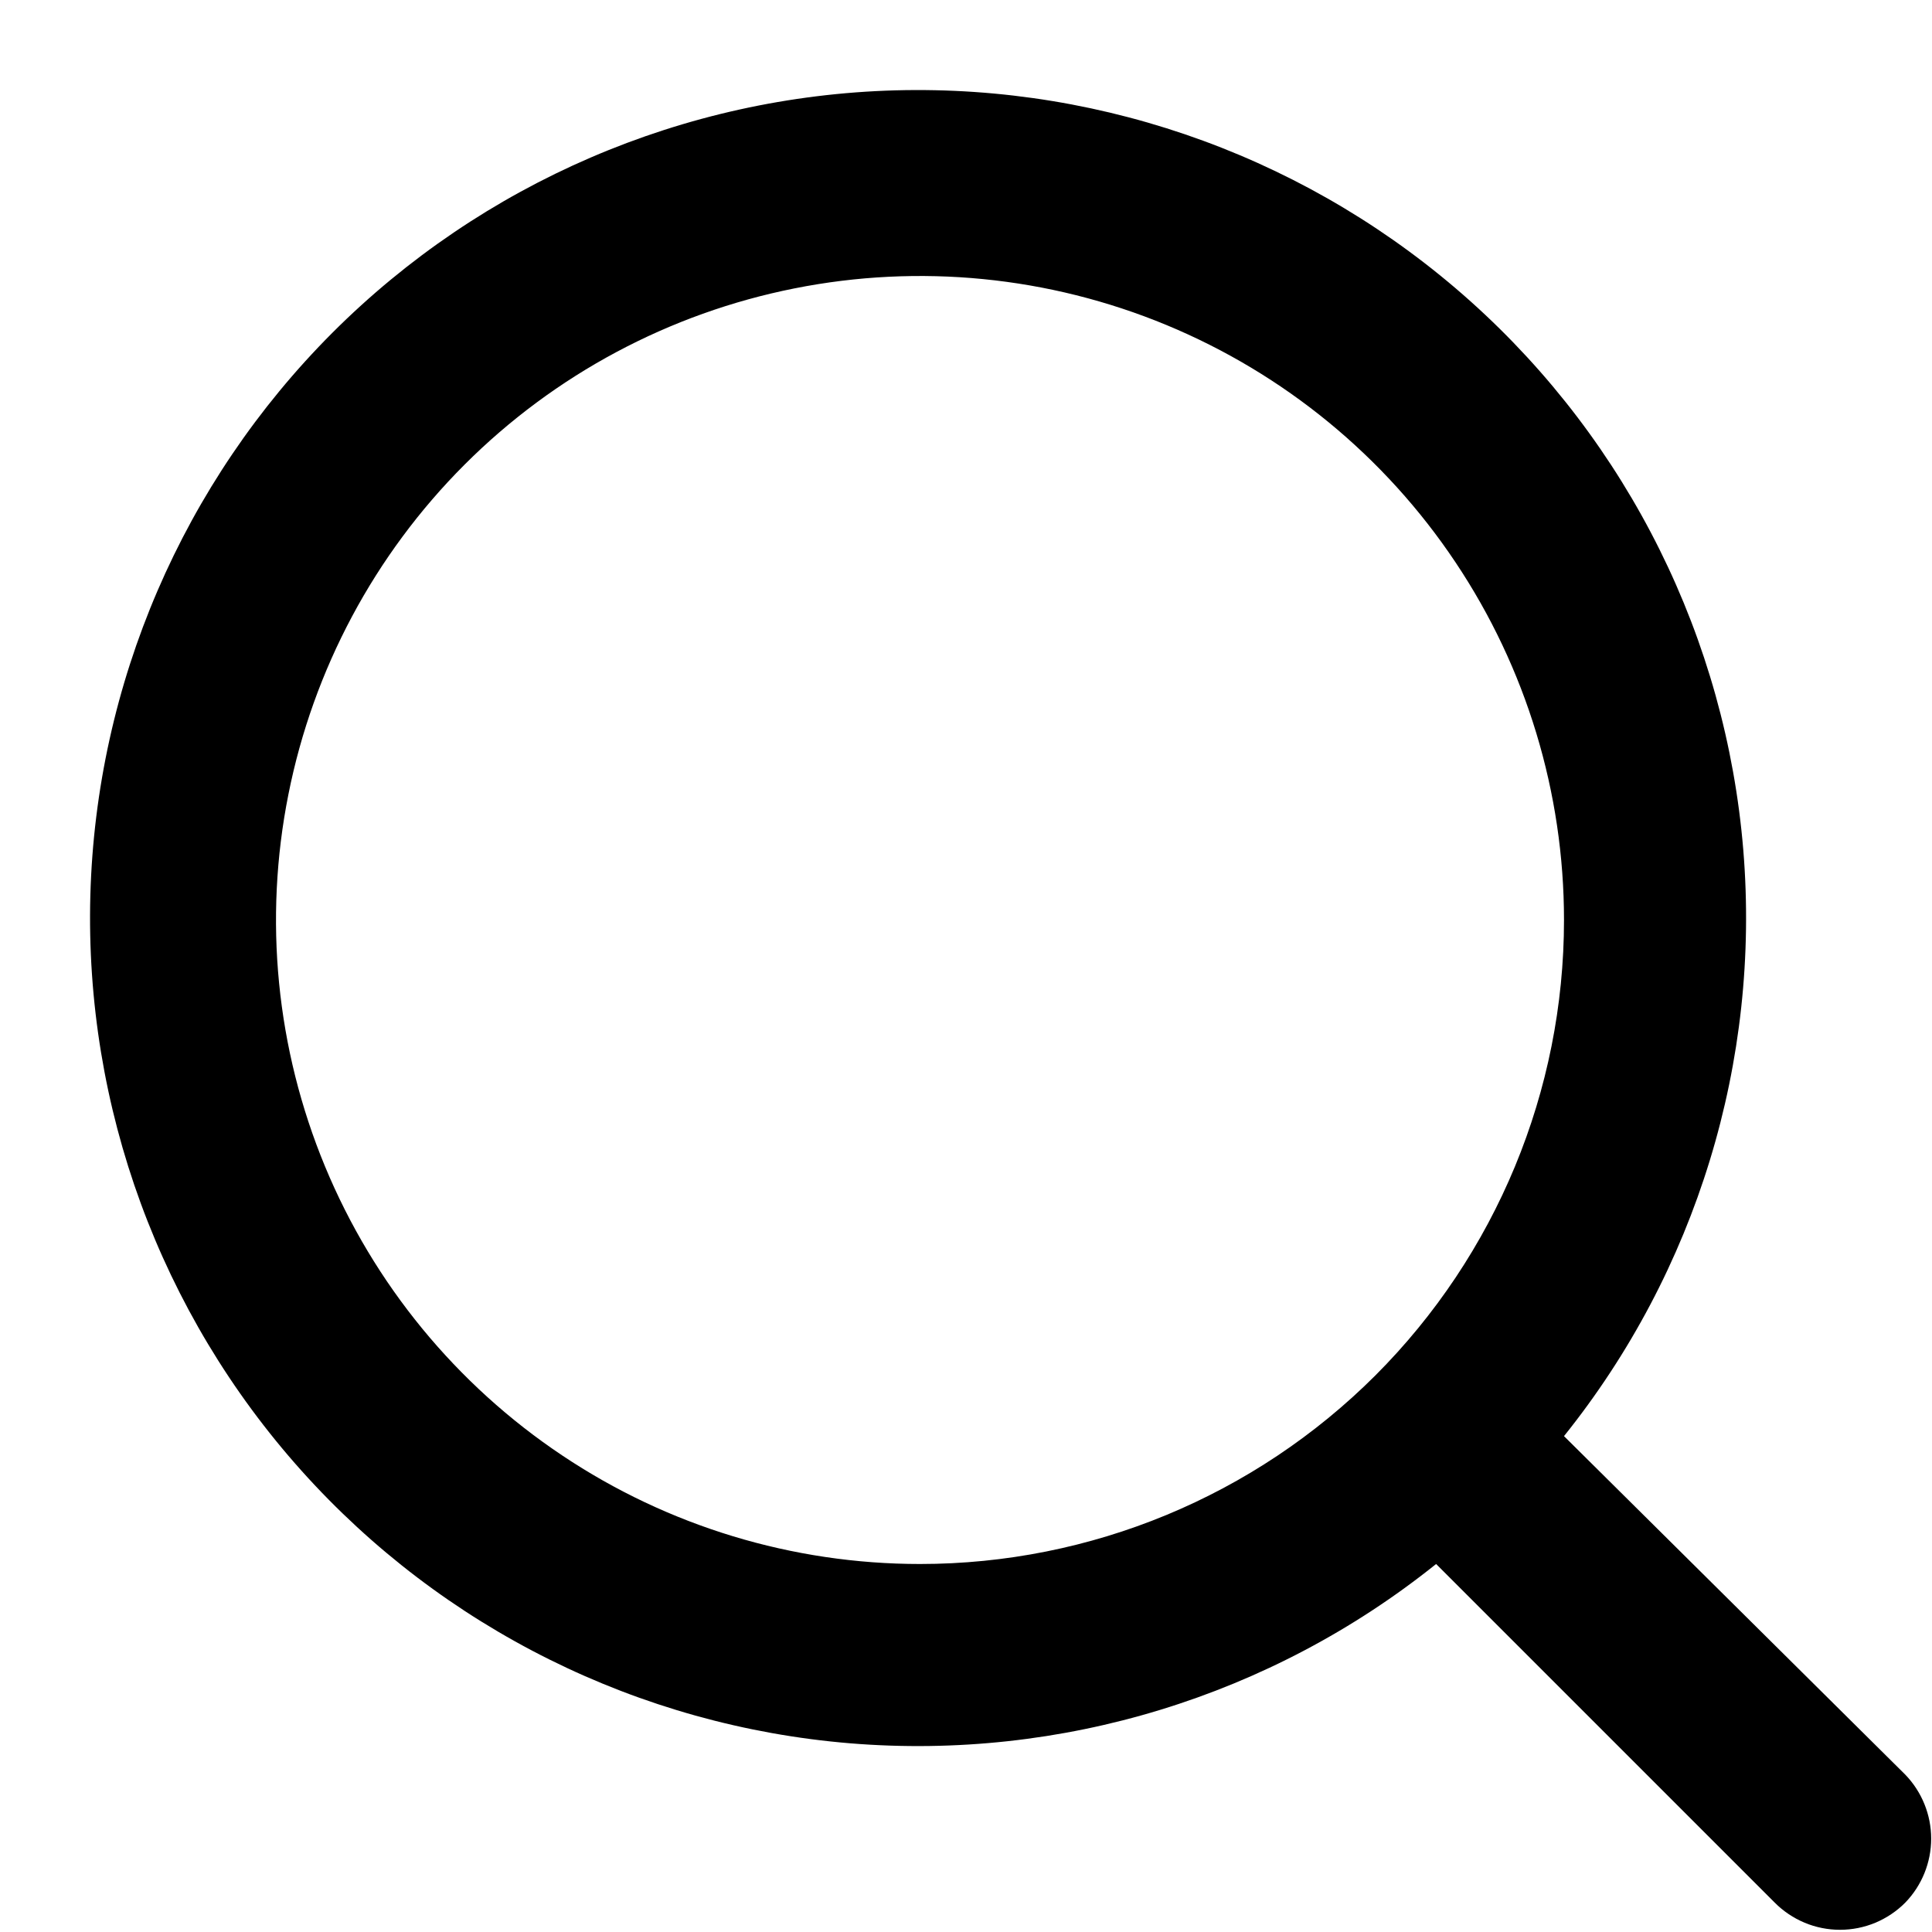
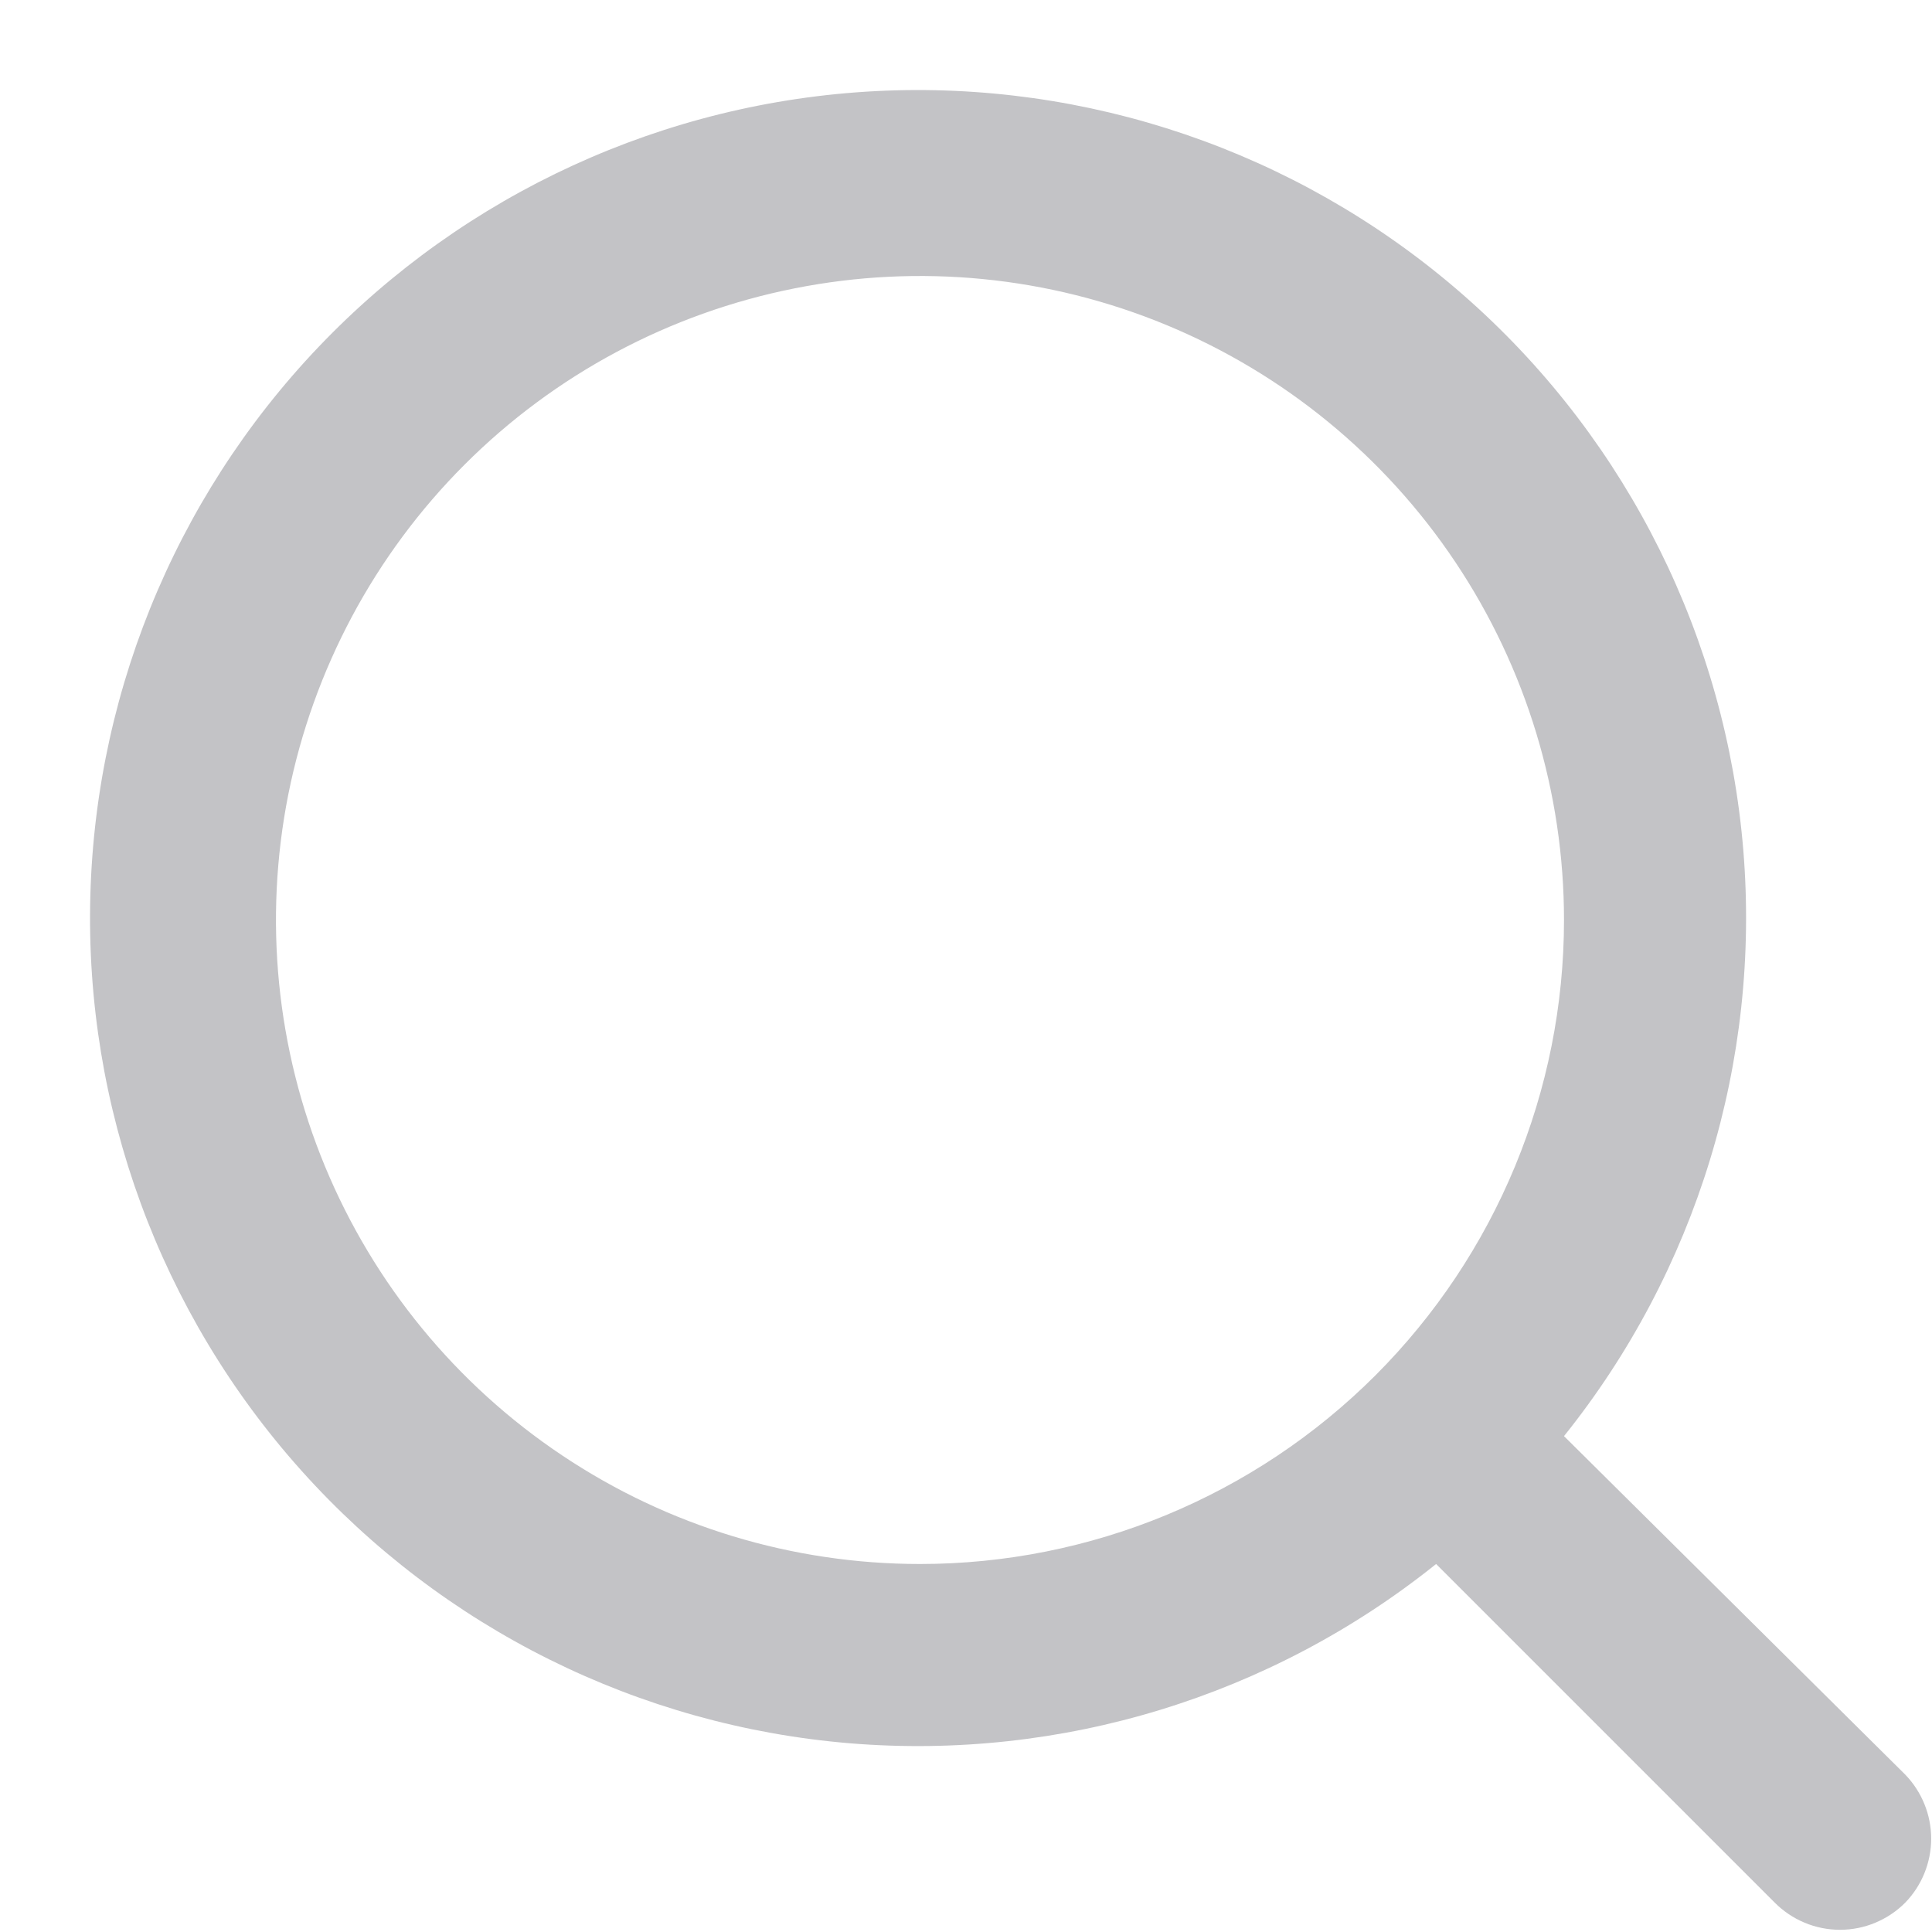
<svg xmlns="http://www.w3.org/2000/svg" width="21" height="21" viewBox="0 0 21 21" fill="none">
-   <path d="M20.71 19.29L17 15.61C18.44 13.814 19.137 11.535 18.949 9.241C18.76 6.947 17.7 4.813 15.986 3.277C14.271 1.741 12.034 0.92 9.733 0.982C7.432 1.045 5.243 1.988 3.615 3.615C1.988 5.243 1.045 7.432 0.982 9.733C0.92 12.034 1.74 14.271 3.277 15.986C4.813 17.7 6.947 18.76 9.241 18.949C11.535 19.137 13.814 18.44 15.61 17L19.29 20.68C19.383 20.774 19.494 20.848 19.615 20.899C19.737 20.95 19.868 20.976 20 20.976C20.132 20.976 20.263 20.95 20.385 20.899C20.506 20.848 20.617 20.774 20.71 20.68C20.89 20.494 20.991 20.244 20.991 19.985C20.991 19.726 20.89 19.477 20.71 19.29ZM10 17C8.616 17 7.262 16.59 6.111 15.82C4.96 15.051 4.063 13.958 3.533 12.679C3.003 11.4 2.864 9.992 3.135 8.634C3.405 7.277 4.071 6.029 5.05 5.05C6.029 4.071 7.277 3.405 8.634 3.135C9.992 2.864 11.4 3.003 12.679 3.533C13.958 4.063 15.051 4.96 15.82 6.111C16.59 7.262 17 8.616 17 10C17 11.857 16.262 13.637 14.95 14.95C13.637 16.262 11.857 17 10 17Z" fill="currentColor" />
+   <path d="M20.71 19.29L17 15.61C18.44 13.814 19.137 11.535 18.949 9.241C18.76 6.947 17.7 4.813 15.985 3.277C14.271 1.741 12.034 0.92 9.733 0.982C7.432 1.045 5.243 1.988 3.615 3.615C1.987 5.243 1.045 7.432 0.982 9.733C0.919 12.034 1.74 14.271 3.277 15.986C4.813 17.7 6.947 18.76 9.241 18.949C11.535 19.137 13.814 18.44 15.61 17L19.29 20.68C19.383 20.774 19.494 20.848 19.615 20.899C19.737 20.95 19.868 20.976 20 20.976C20.132 20.976 20.263 20.95 20.384 20.899C20.506 20.848 20.617 20.774 20.71 20.68C20.89 20.494 20.991 20.244 20.991 19.985C20.991 19.726 20.89 19.477 20.71 19.29ZM10 17C8.615 17 7.262 16.59 6.111 15.82C4.96 15.051 4.063 13.958 3.533 12.679C3.003 11.4 2.864 9.992 3.134 8.634C3.405 7.277 4.071 6.029 5.05 5.05C6.029 4.071 7.276 3.405 8.634 3.135C9.992 2.864 11.4 3.003 12.679 3.533C13.958 4.063 15.051 4.96 15.82 6.111C16.589 7.262 17 8.616 17 10C17 11.857 16.262 13.637 14.95 14.95C13.637 16.262 11.856 17 10 17Z" fill="#C3C3C6" />
</svg>
